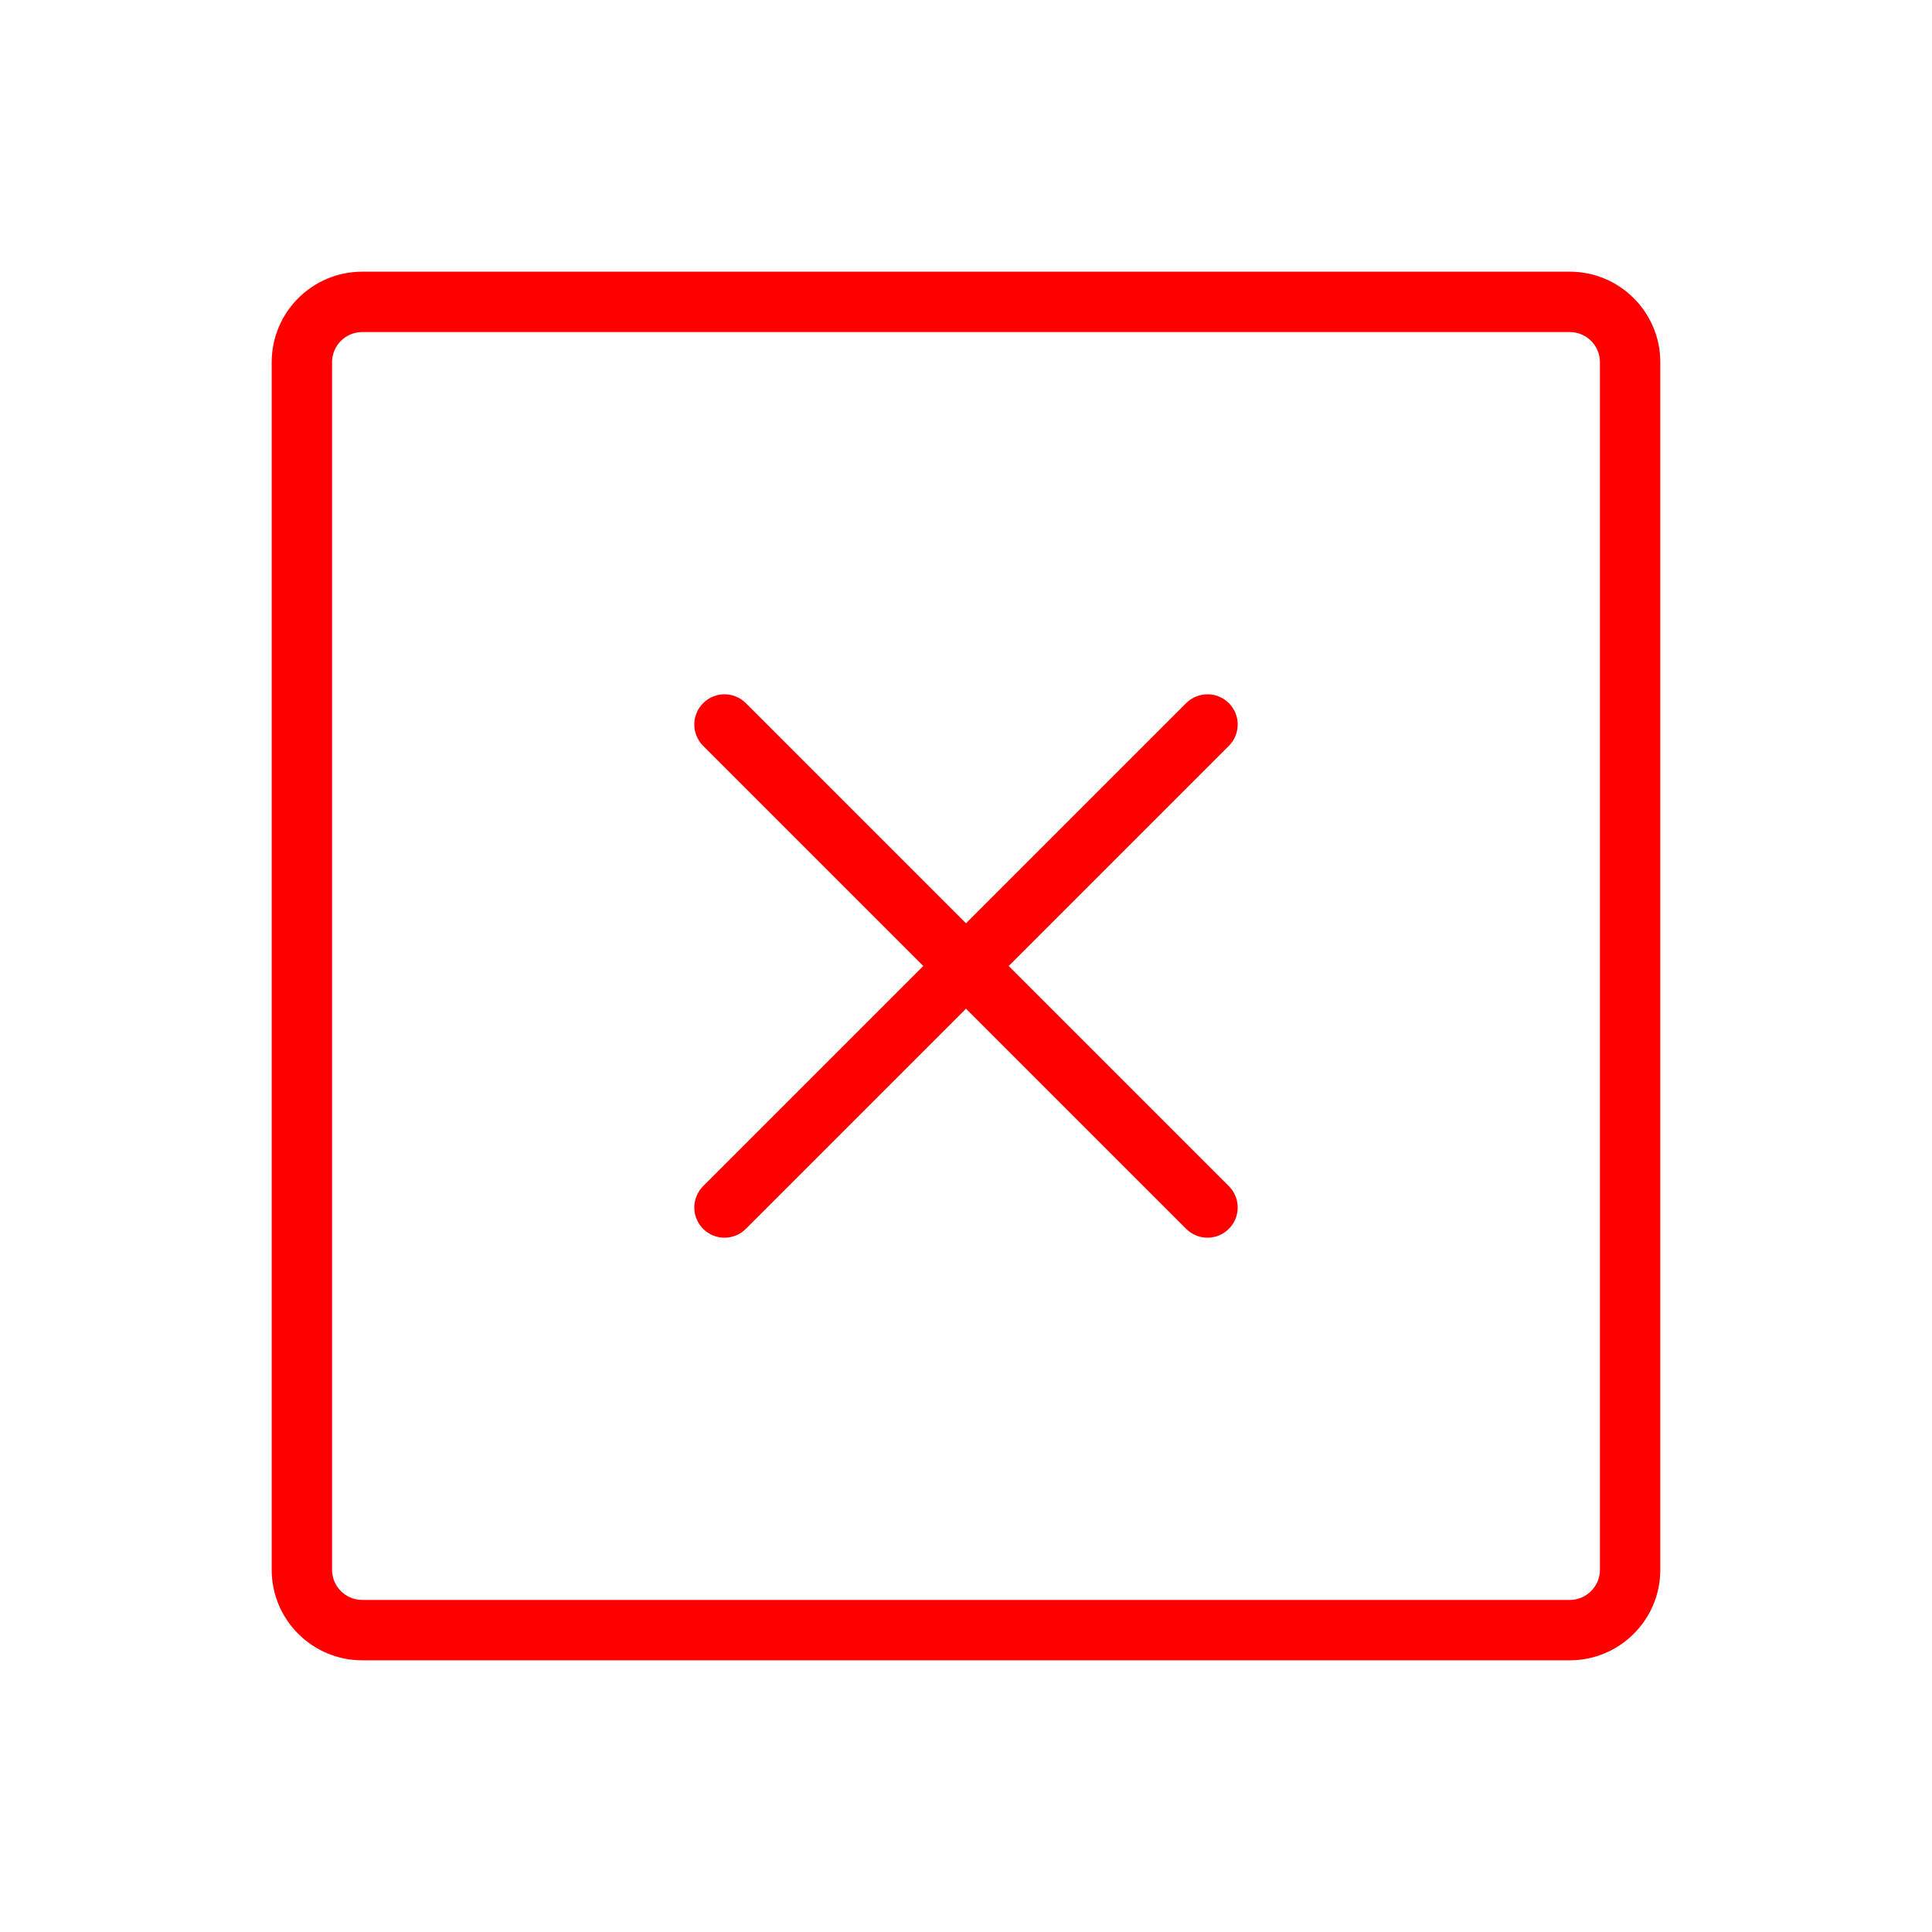
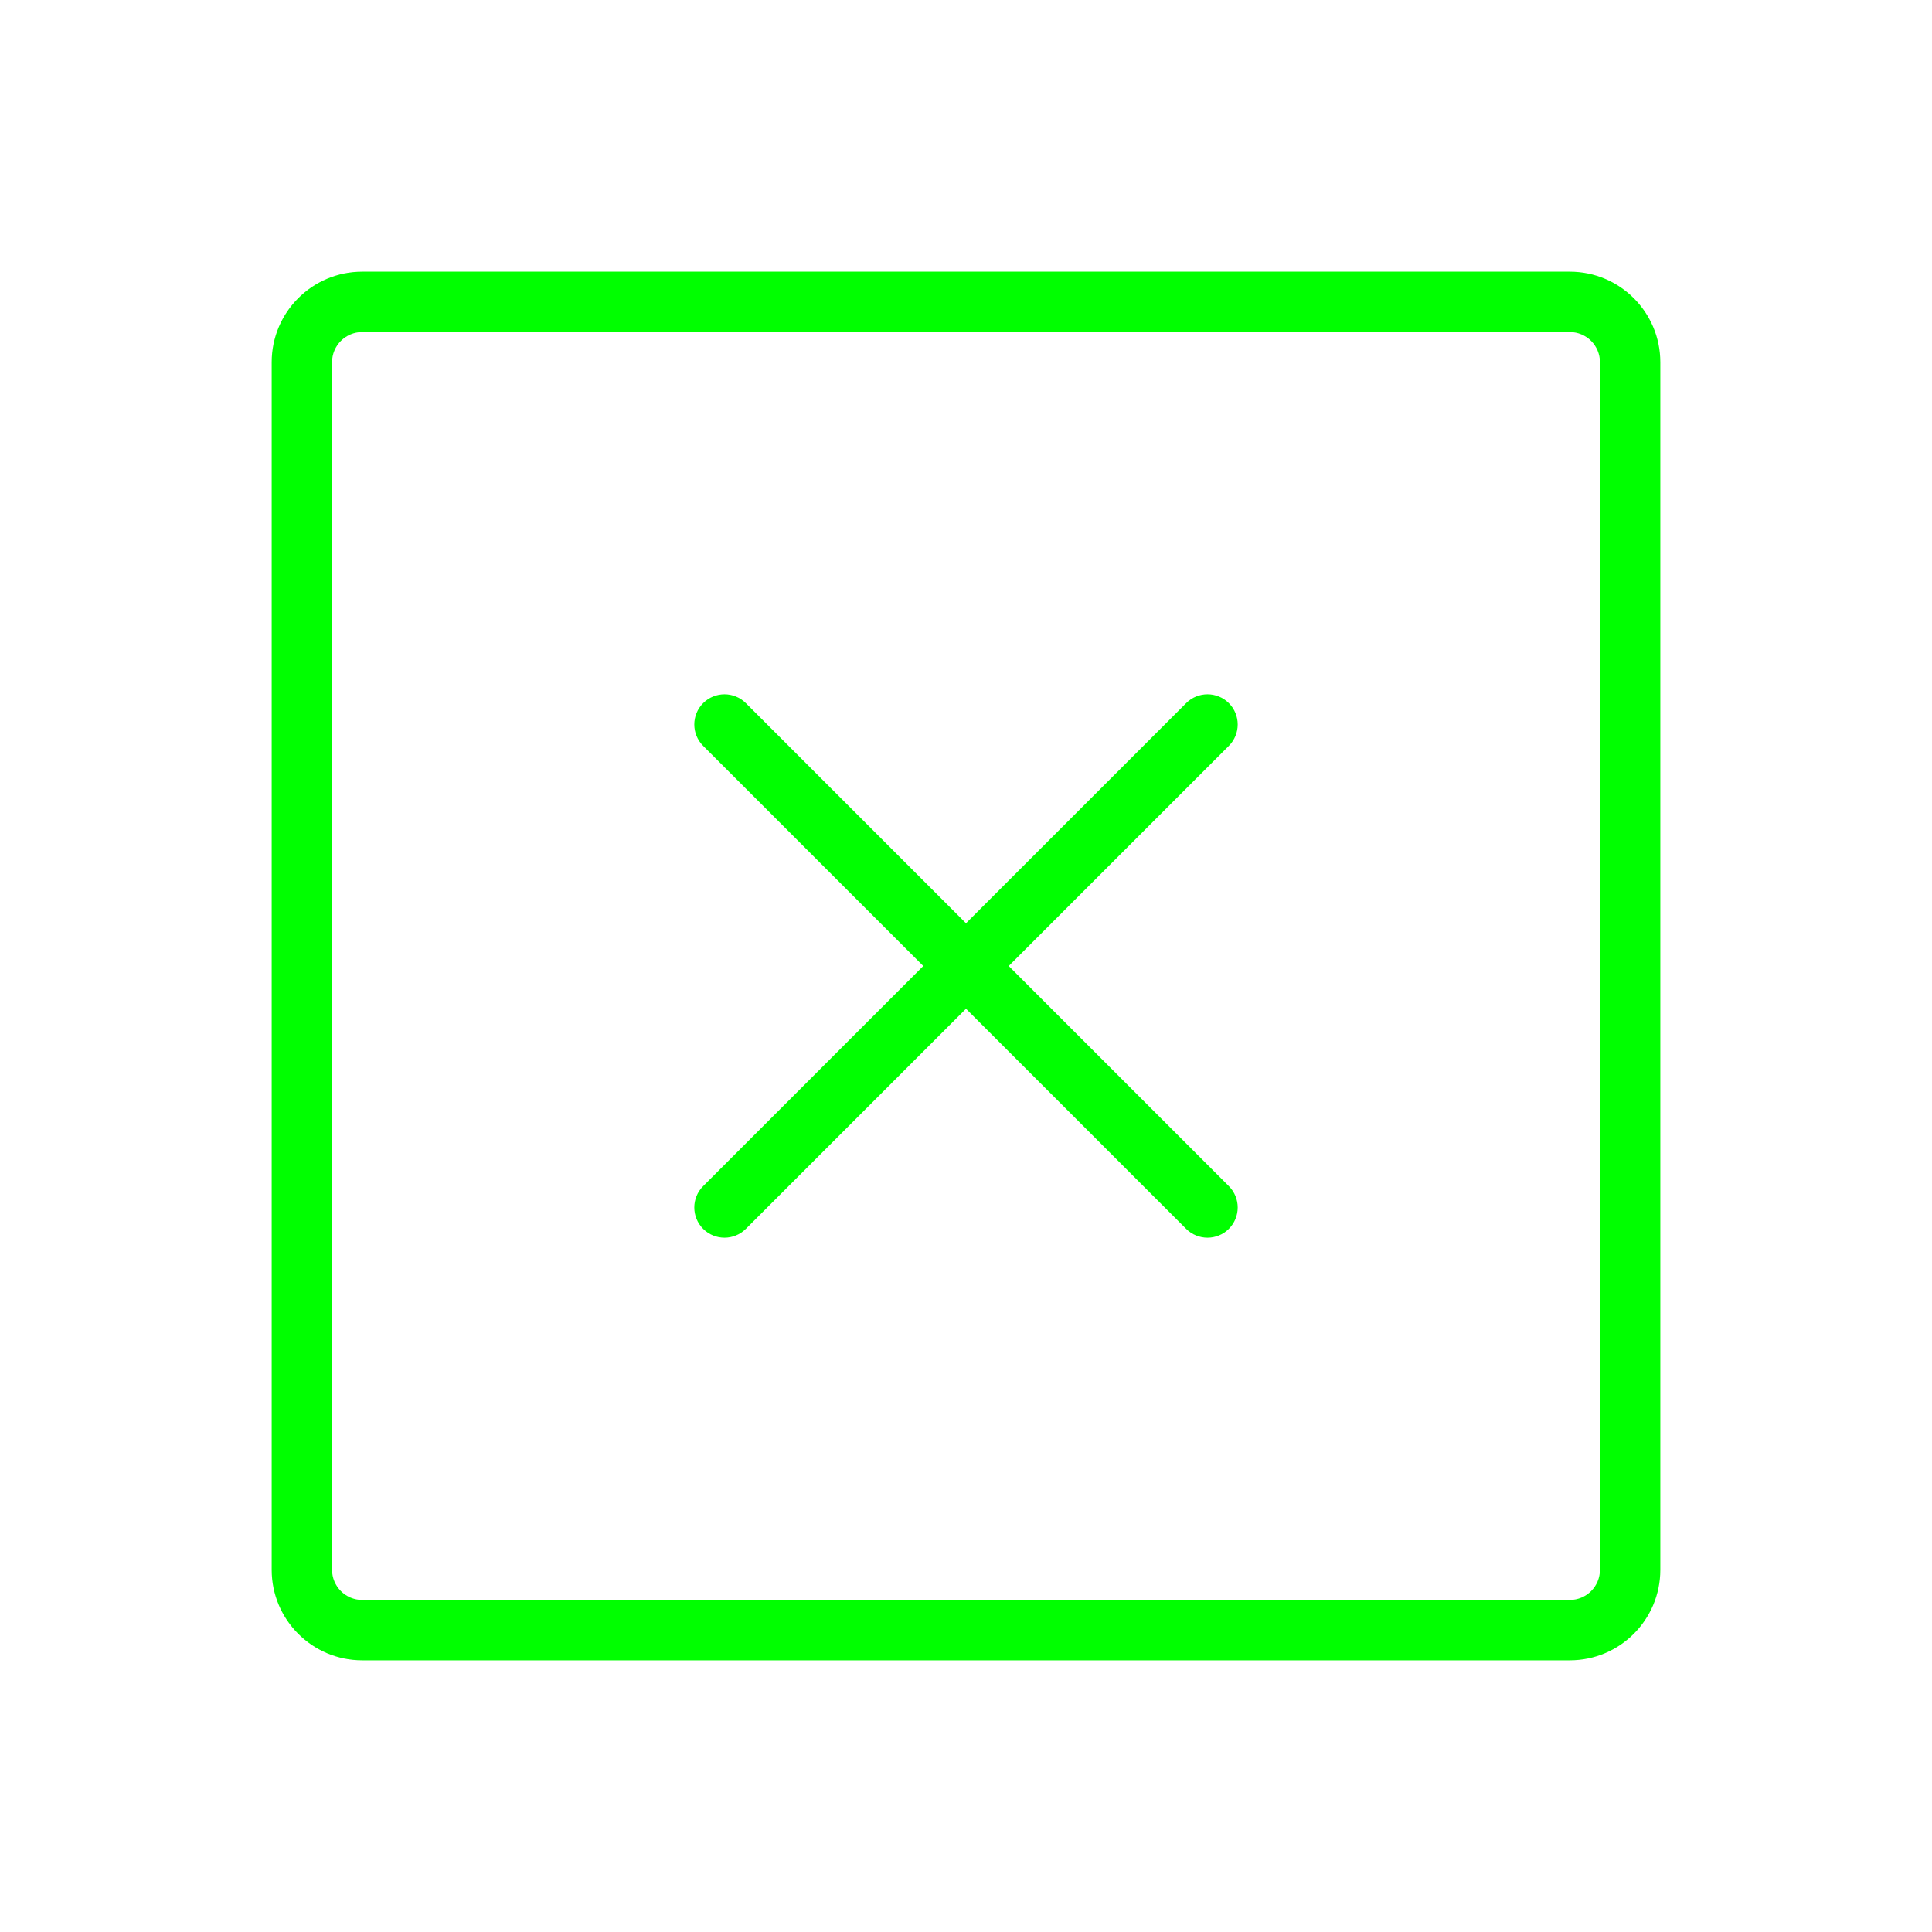
<svg xmlns="http://www.w3.org/2000/svg" width="256" height="256" viewBox="0 0 256 256">
-   <path fill="#f00" d="M208 36H48a12 12 0 0 0-12 12v160a12 12 0 0 0 12 12h160a12 12 0 0 0 12-12V48a12 12 0 0 0-12-12m4 172a4 4 0 0 1-4 4H48a4 4 0 0 1-4-4V48a4 4 0 0 1 4-4h160a4 4 0 0 1 4 4ZM162.83 98.83L133.66 128l29.17 29.17a4 4 0 0 1-5.66 5.66L128 133.66l-29.17 29.17a4 4 0 0 1-5.66-5.66L122.34 128L93.17 98.83a4 4 0 0 1 5.66-5.66L128 122.34l29.17-29.17a4 4 0 1 1 5.66 5.66" />
+   <path fill="#00FF00" d="M208 36H48a12 12 0 0 0-12 12v160a12 12 0 0 0 12 12h160a12 12 0 0 0 12-12V48a12 12 0 0 0-12-12m4 172a4 4 0 0 1-4 4H48a4 4 0 0 1-4-4V48a4 4 0 0 1 4-4h160a4 4 0 0 1 4 4ZM162.83 98.83L133.66 128l29.17 29.17a4 4 0 0 1-5.66 5.66L128 133.66l-29.17 29.17a4 4 0 0 1-5.66-5.66L122.34 128L93.17 98.83a4 4 0 0 1 5.66-5.66L128 122.34l29.17-29.17a4 4 0 1 1 5.66 5.66" />
</svg>
